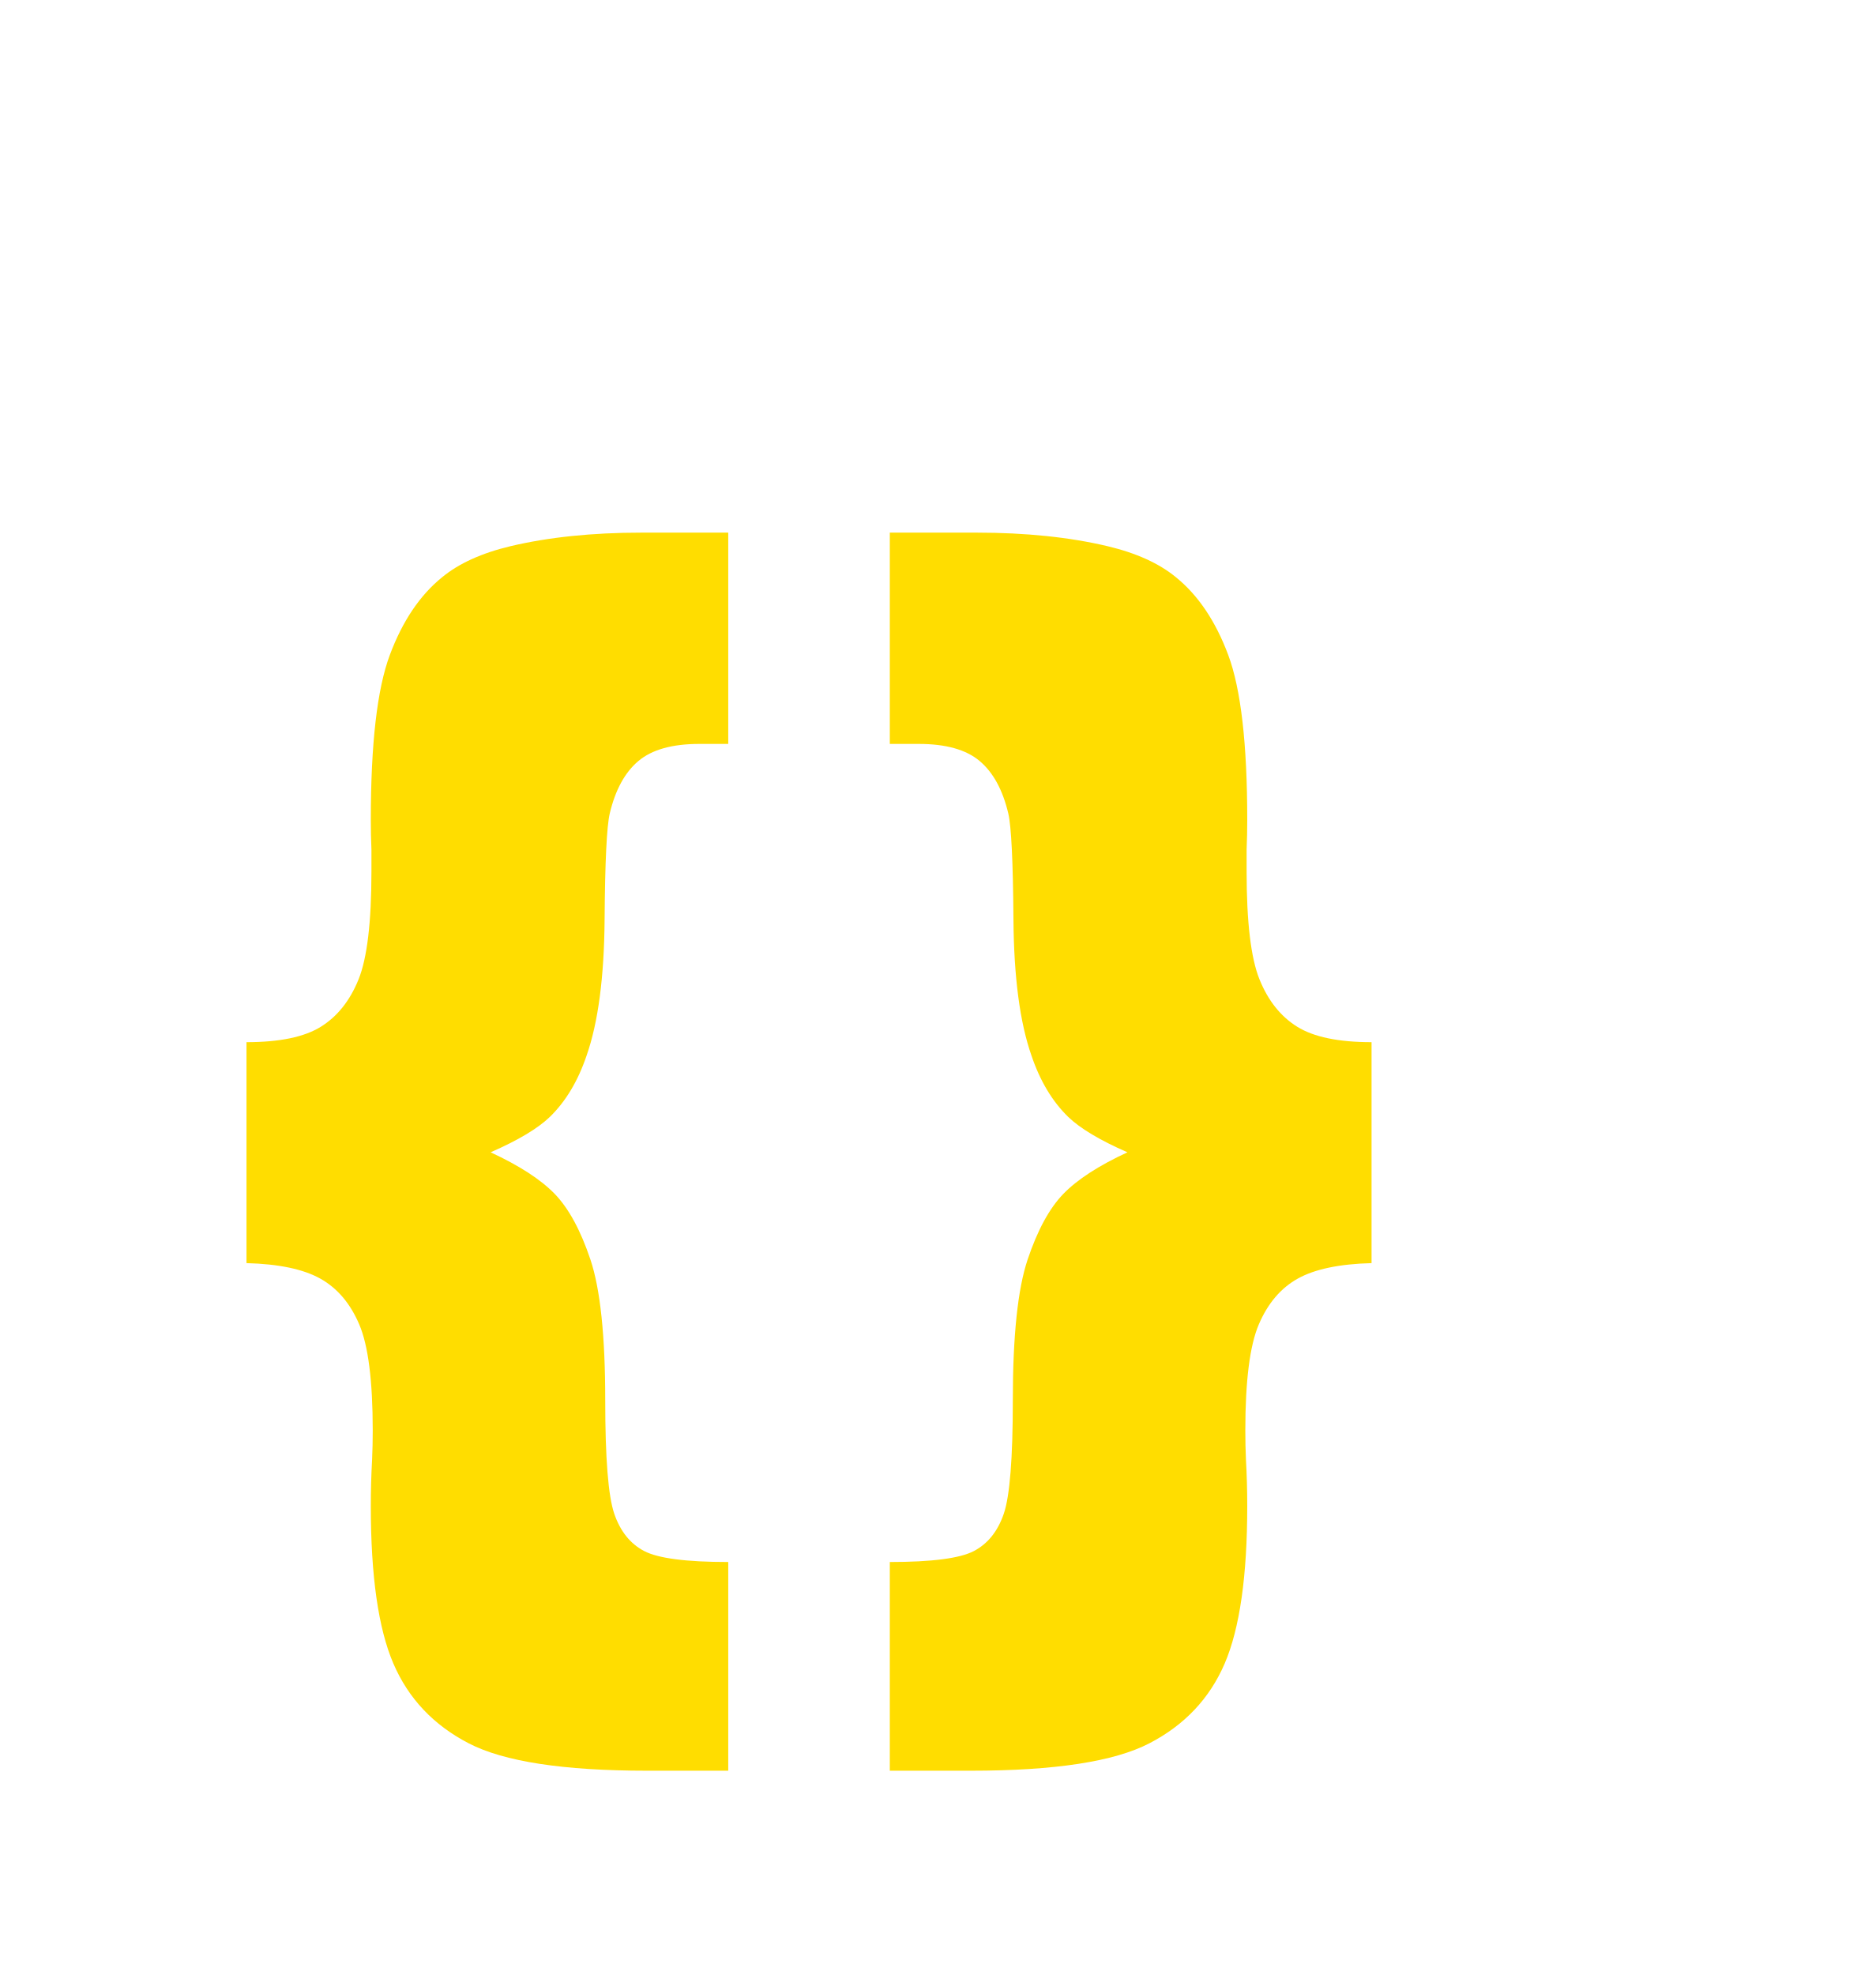
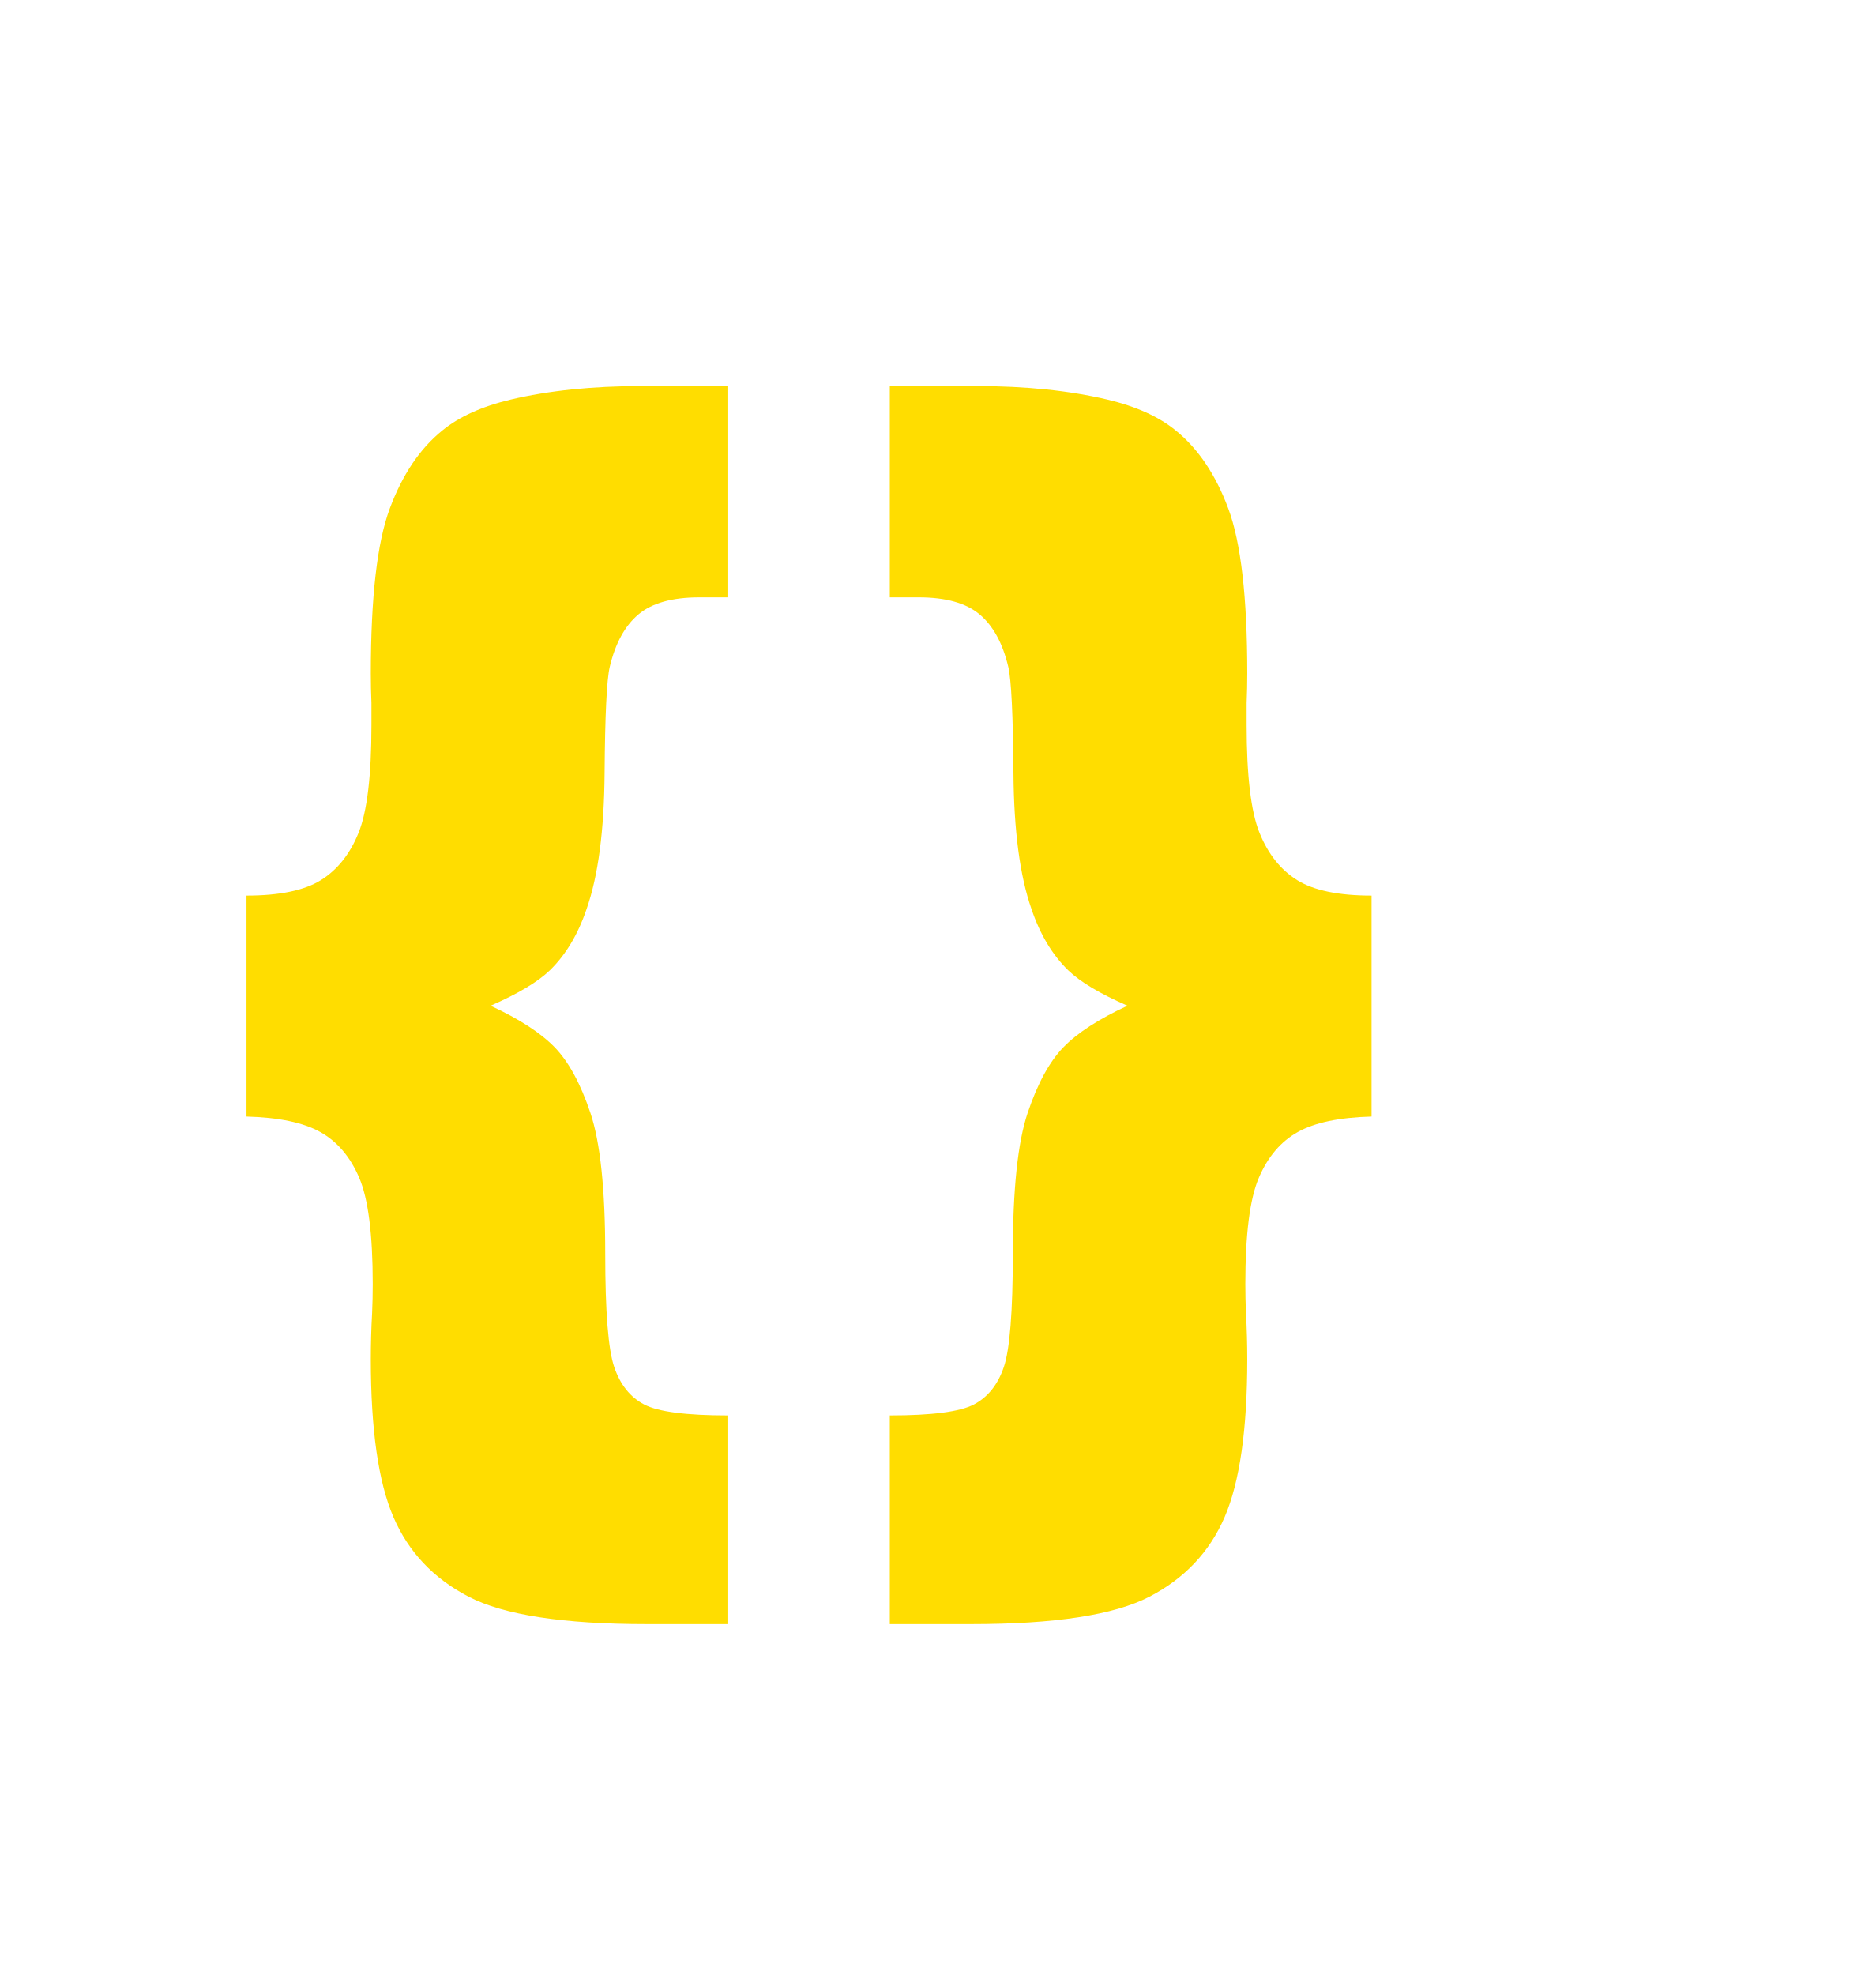
<svg xmlns="http://www.w3.org/2000/svg" version="1.1" x="0" y="0" width="19px" height="20px" viewBox="0, 0, 128, 128">
-   <g transform="translate(-60, -40) scale(1.8, 1.8)">
+   <g transform="translate(-60, -50) scale(1.8, 1.8)">
    <path d="M60.938,40.538 L60.938,48.546 L59.84,48.546 Q58.302,48.546 57.533,49.193 Q56.764,49.84 56.446,51.183 Q56.275,51.915 56.251,55.199 Q56.227,58.482 55.567,60.362 Q55.079,61.803 54.176,62.682 Q53.492,63.341 51.93,64.024 Q53.565,64.781 54.359,65.599 Q55.152,66.417 55.714,68.089 Q56.275,69.762 56.275,73.424 Q56.275,76.72 56.617,77.721 Q56.959,78.722 57.752,79.137 Q58.546,79.552 60.938,79.552 L60.938,87.462 L57.862,87.462 Q53.102,87.462 51.1,86.424 Q49.098,85.387 48.243,83.397 Q47.389,81.407 47.389,77.428 Q47.389,76.549 47.438,75.67 Q47.462,75.133 47.462,74.571 Q47.462,71.739 46.949,70.543 Q46.437,69.347 45.472,68.81 Q44.508,68.272 42.677,68.224 L42.677,59.85 Q44.557,59.85 45.497,59.264 Q46.437,58.678 46.925,57.469 Q47.413,56.261 47.413,53.38 L47.413,52.55 Q47.389,51.988 47.389,51.427 Q47.389,47.105 48.109,45.177 Q48.829,43.248 50.099,42.223 Q51.051,41.441 52.687,41.051 Q54.859,40.538 57.643,40.538 z M67.062,40.538 L67.062,48.546 L68.16,48.546 Q69.698,48.546 70.467,49.193 Q71.236,49.84 71.554,51.183 Q71.725,51.915 71.749,55.199 Q71.773,58.482 72.433,60.362 Q72.921,61.803 73.824,62.682 Q74.508,63.341 76.07,64.024 Q74.435,64.781 73.641,65.599 Q72.848,66.417 72.286,68.089 Q71.725,69.762 71.725,73.424 Q71.725,76.72 71.383,77.721 Q71.041,78.722 70.248,79.137 Q69.454,79.552 67.062,79.552 L67.062,87.462 L70.138,87.462 Q74.898,87.462 76.9,86.424 Q78.902,85.387 79.757,83.397 Q80.611,81.407 80.611,77.428 Q80.611,76.549 80.562,75.67 Q80.538,75.133 80.538,74.571 Q80.538,71.739 81.051,70.543 Q81.563,69.347 82.528,68.81 Q83.492,68.272 85.323,68.224 L85.323,59.85 Q83.443,59.85 82.503,59.264 Q81.563,58.678 81.075,57.469 Q80.587,56.261 80.587,53.38 L80.587,52.55 Q80.611,51.988 80.611,51.427 Q80.611,47.105 79.891,45.177 Q79.171,43.248 77.901,42.223 Q76.949,41.441 75.313,41.051 Q73.141,40.538 70.357,40.538 z" fill="#ffdd00" />
  </g>
</svg>
